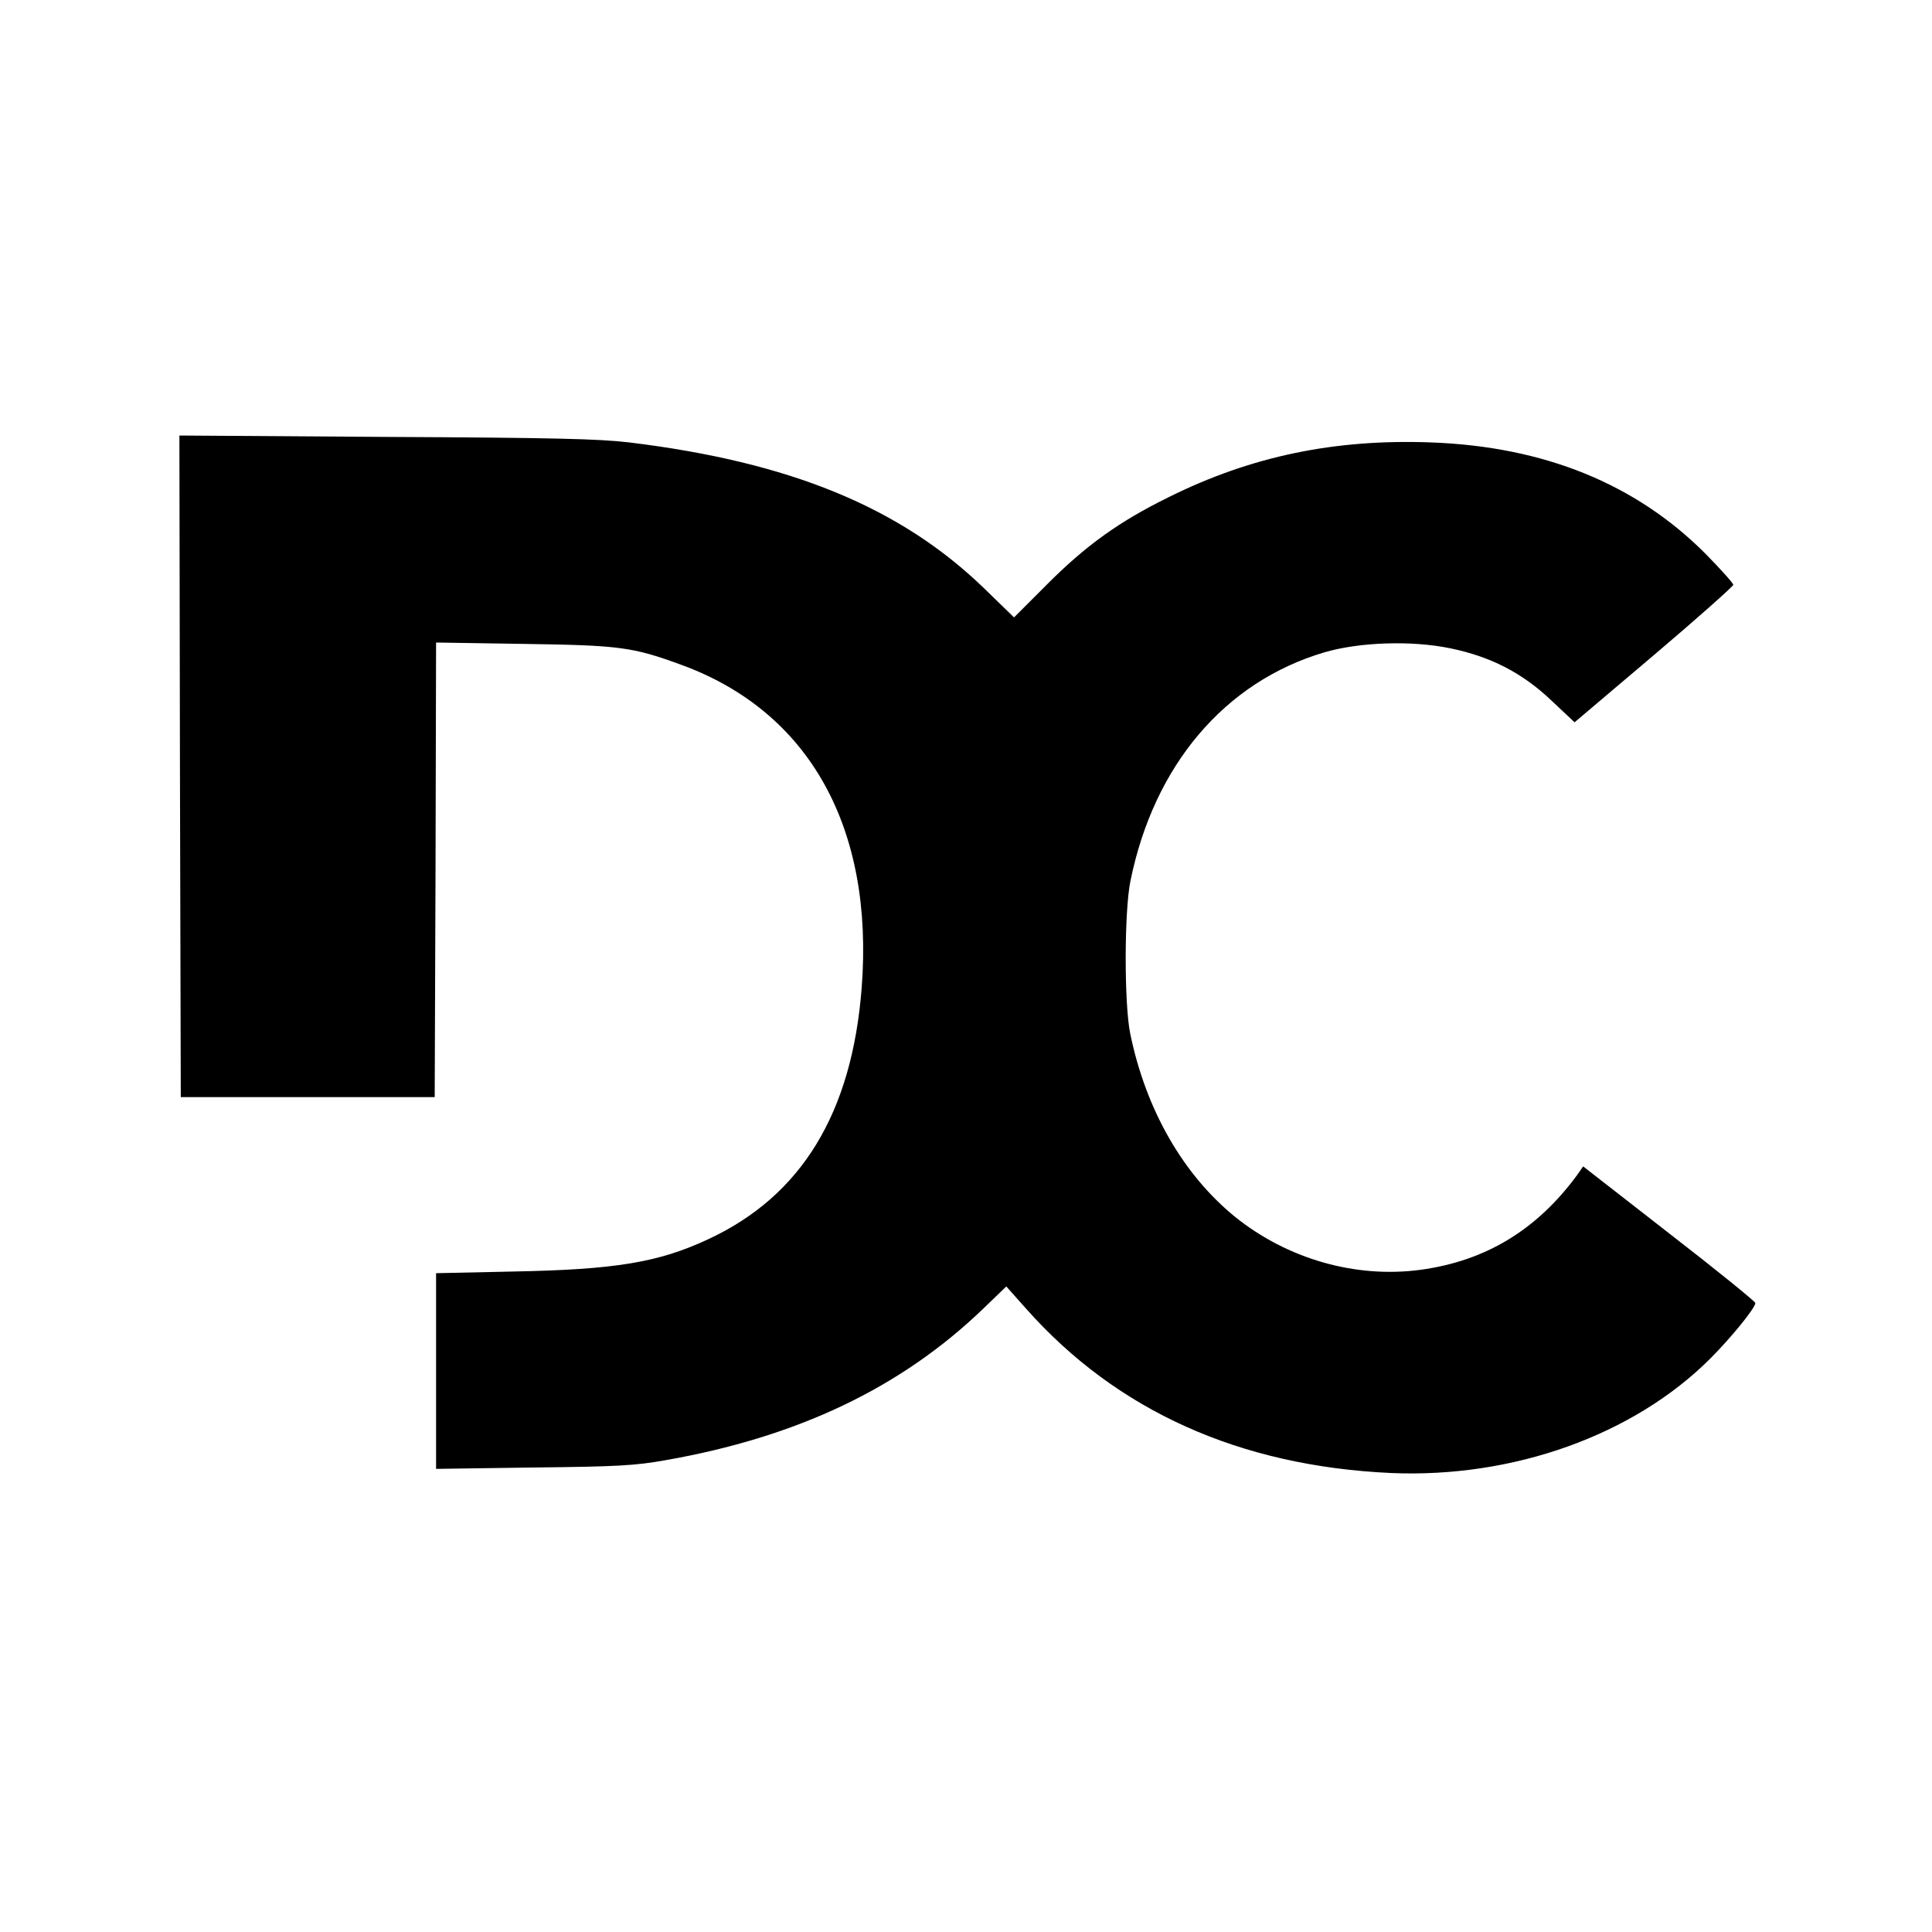
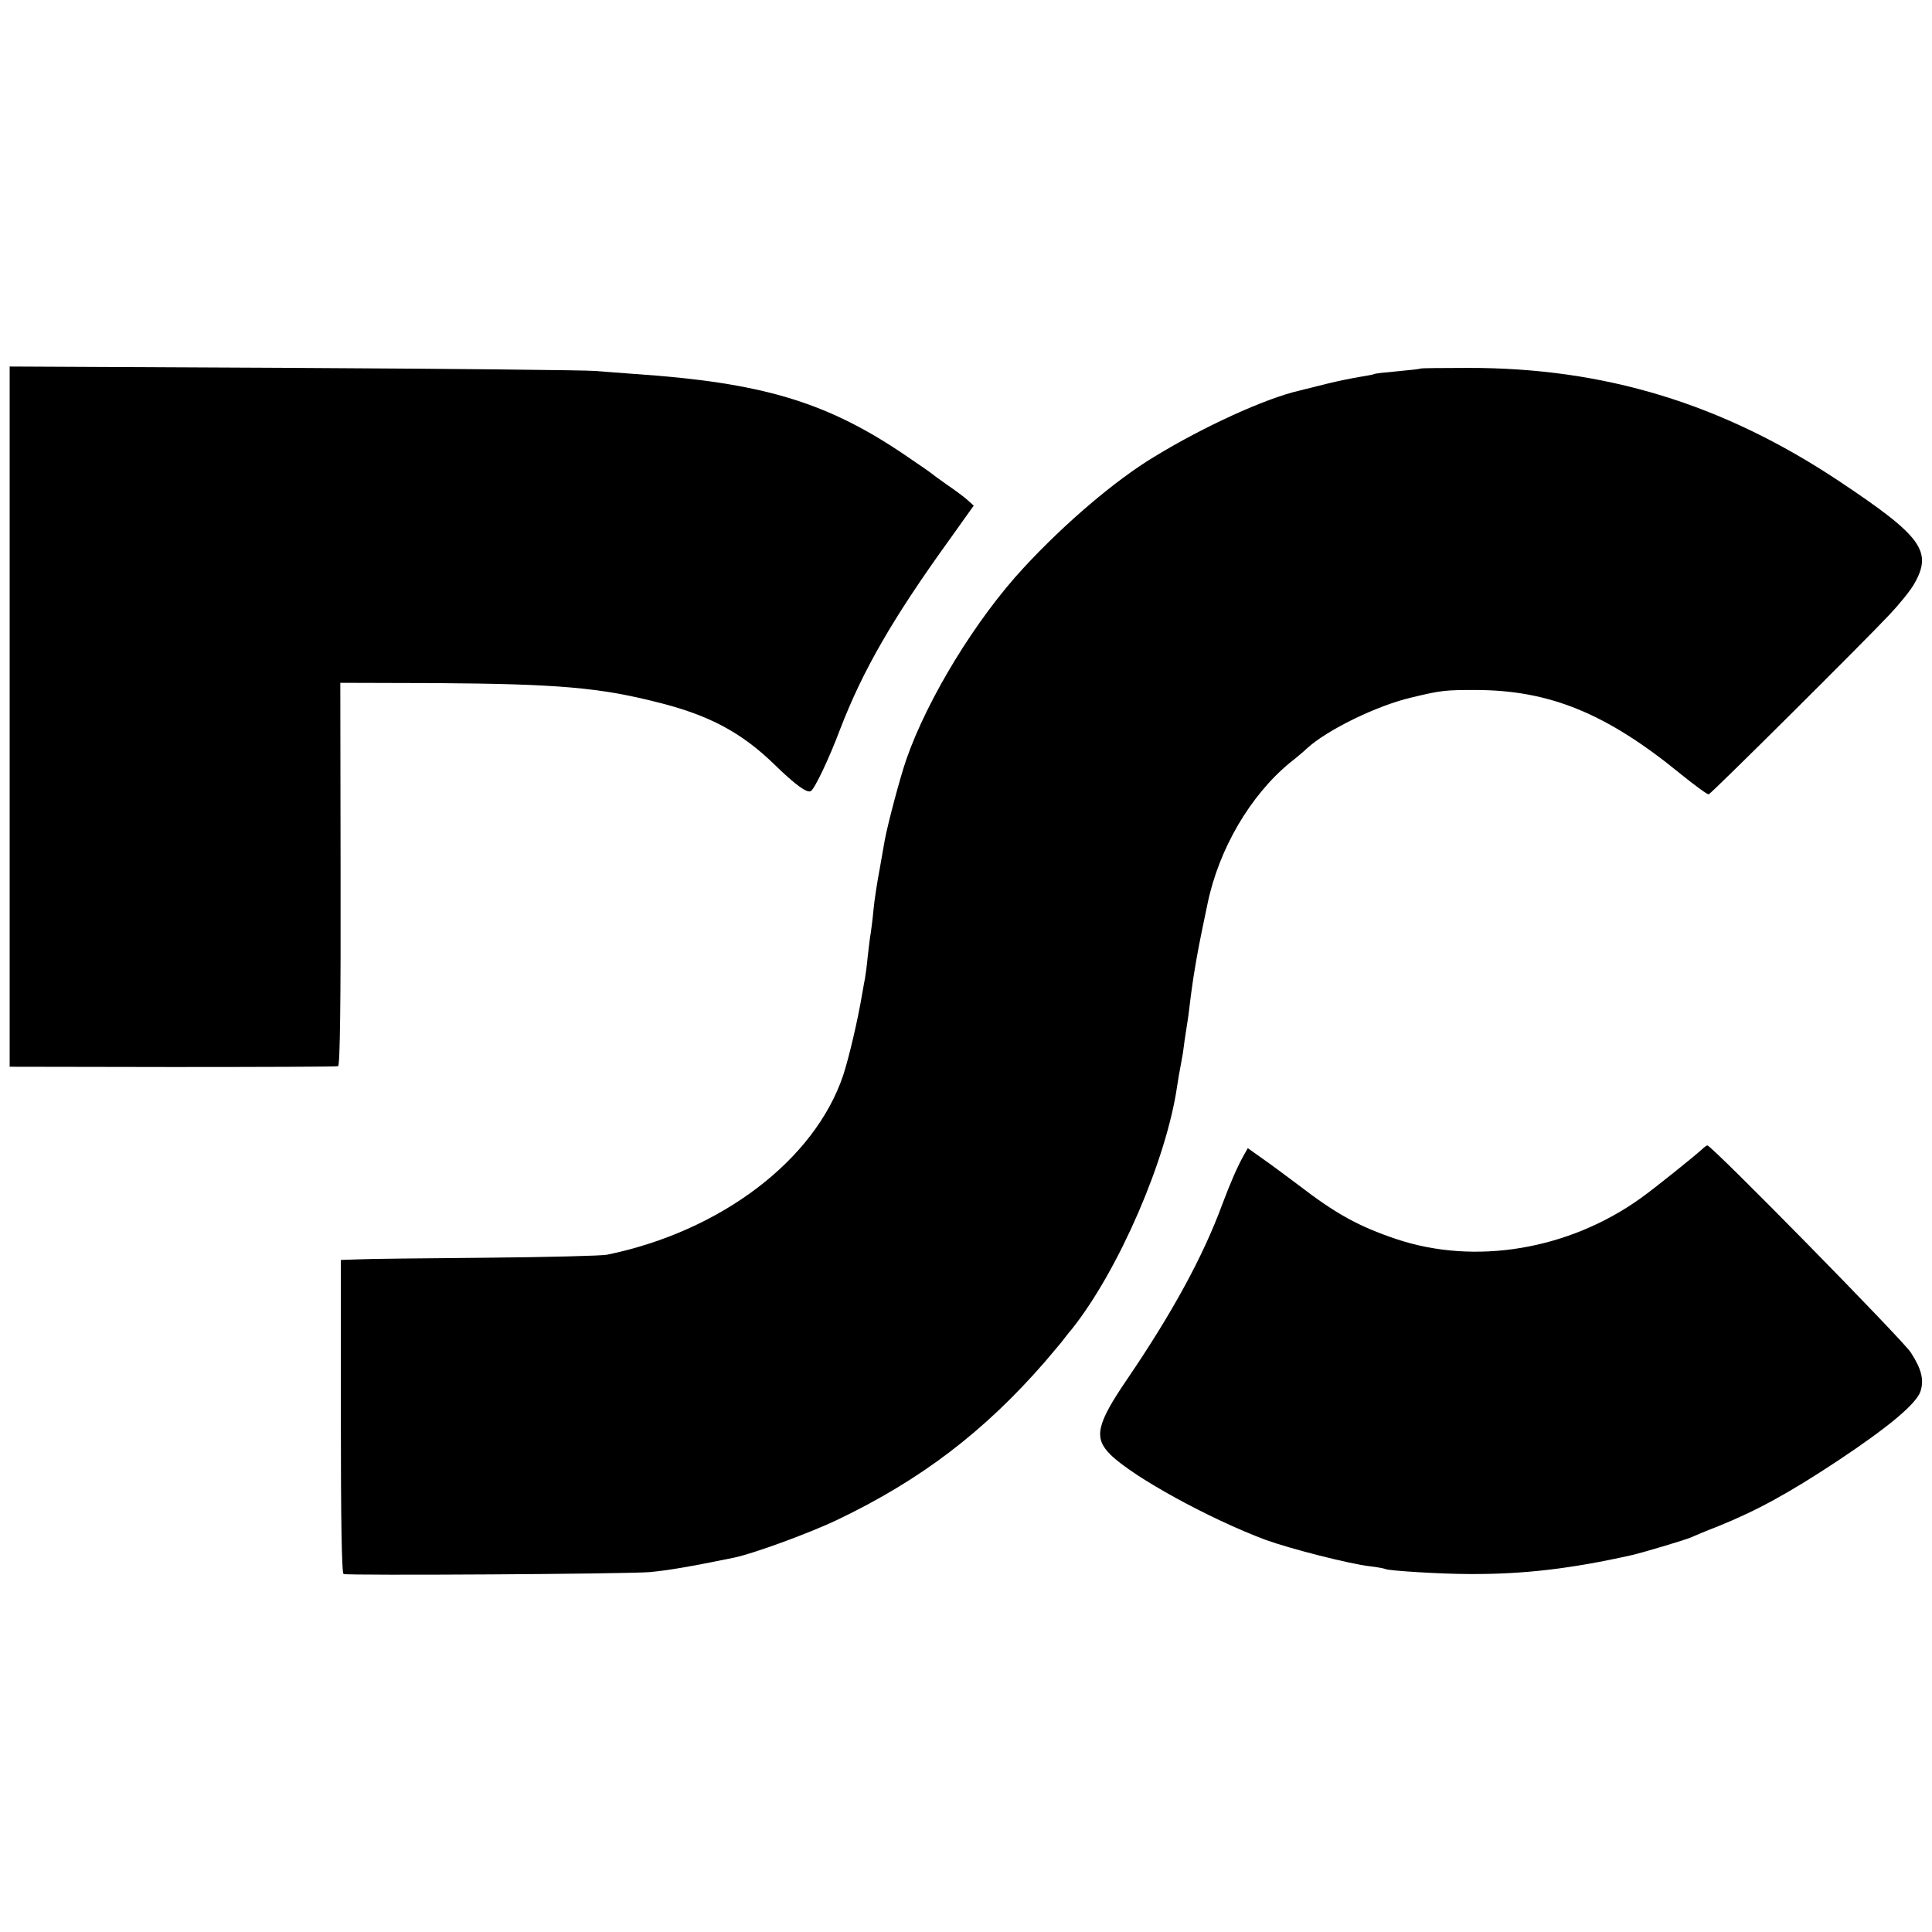
<svg xmlns="http://www.w3.org/2000/svg" version="1.0" width="700pt" height="700pt" viewBox="0 0 700 700" preserveAspectRatio="xMidYMid meet">
  <g transform="translate(0,700) scale(0.1,-0.1)" fill="#000000" stroke="none">
-     <path d="M652 4223 l3 -1198 460 0 460 0 3 823 2 824 318 -5 c347 -5 394 -11 571 -76 463 -169 698 -590 653 -1170 -35 -454 -218 -754 -556 -911 -180 -84 -335 -110 -708 -117 l-278 -6 0 -354 0 -355 353 5 c303 3 369 7 476 26 480 84 854 262 1152 548 l85 82 73 -82 c328 -369 773 -569 1321 -594 443 -19 879 137 1157 415 74 74 163 183 163 201 0 5 -140 119 -312 252 l-312 243 -20 -29 c-147 -201 -333 -314 -571 -346 -235 -31 -481 40 -670 192 -188 153 -323 387 -380 664 -22 107 -22 444 1 554 85 418 341 720 701 827 128 38 319 44 458 15 146 -30 261 -89 367 -190 l83 -78 288 244 c158 134 287 249 287 254 0 6 -46 57 -102 114 -252 252 -583 387 -993 402 -349 13 -652 -50 -950 -198 -181 -89 -302 -176 -445 -320 l-116 -116 -109 106 c-303 293 -702 457 -1285 528 -110 13 -271 17 -883 20 l-747 5 2 -1199z" />
+     <path d="M35 4404 l0 -1269 590 -1 c325 0 595 1 600 3 7 2 10 242 9 696 l-1 693 346 -1 c441 -3 594 -16 805 -70 185 -46 303 -109 423 -226 76 -74 118 -104 131 -95 14 8 67 120 106 224 82 213 190 401 397 688 l87 122 -21 19 c-12 11 -44 35 -72 54 -27 19 -52 37 -55 40 -3 3 -53 38 -111 77 -279 187 -511 256 -969 287 -47 4 -112 8 -145 11 -33 3 -524 8 -1090 11 l-1030 5 0 -1268z" />
+     <path d="M5148 5665 c-2 -2 -39 -6 -83 -10 -44 -4 -82 -8 -85 -10 -3 -2 -26 -6 -50 -10 -25 -4 -81 -15 -125 -26 -44 -11 -87 -22 -96 -24 -123 -28 -345 -129 -527 -240 -141 -85 -324 -241 -472 -401 -173 -186 -349 -474 -426 -695 -23 -66 -66 -229 -78 -291 -2 -13 -11 -61 -19 -108 -9 -47 -19 -112 -22 -145 -3 -33 -8 -71 -10 -85 -3 -14 -7 -52 -11 -85 -3 -33 -8 -69 -10 -80 -2 -11 -7 -36 -10 -55 -16 -96 -48 -232 -69 -296 -103 -307 -443 -565 -855 -650 -19 -4 -217 -9 -440 -11 -223 -2 -432 -4 -465 -6 l-60 -2 0 -567 c0 -376 3 -569 10 -571 18 -6 1028 0 1109 7 66 6 148 20 304 52 70 14 277 90 377 138 301 144 531 319 751 572 32 38 62 73 66 79 4 5 18 24 32 40 170 214 343 615 381 880 3 22 9 54 12 70 3 17 7 39 9 50 2 19 8 60 19 130 2 17 7 53 10 80 4 28 8 59 10 70 14 86 19 112 50 260 41 199 155 393 298 511 27 21 55 45 63 53 72 66 253 155 379 184 107 26 123 27 230 27 268 0 475 -84 744 -304 52 -42 97 -75 102 -74 10 3 561 551 654 650 35 37 75 86 89 110 70 120 31 174 -271 375 -421 280 -849 411 -1345 410 -92 0 -169 -1 -170 -2z" />
+     <path d="M6168 2837 c-27 -25 -175 -144 -223 -178 -262 -188 -602 -244 -887 -148 -134 45 -218 91 -353 195 -44 33 -103 77 -132 97 l-52 37 -13 -23 c-24 -42 -50 -102 -80 -182 -69 -187 -180 -391 -344 -632 -112 -164 -122 -213 -60 -274 84 -82 358 -232 561 -308 88 -32 302 -87 379 -96 27 -3 52 -8 56 -10 10 -6 200 -18 305 -18 195 -1 366 19 585 68 37 8 197 56 215 64 11 5 56 24 100 41 141 57 256 120 433 237 184 122 284 206 300 251 14 42 4 82 -35 142 -30 46 -721 750 -737 750 -2 0 -11 -6 -18 -13z" />
  </g>
</svg>
